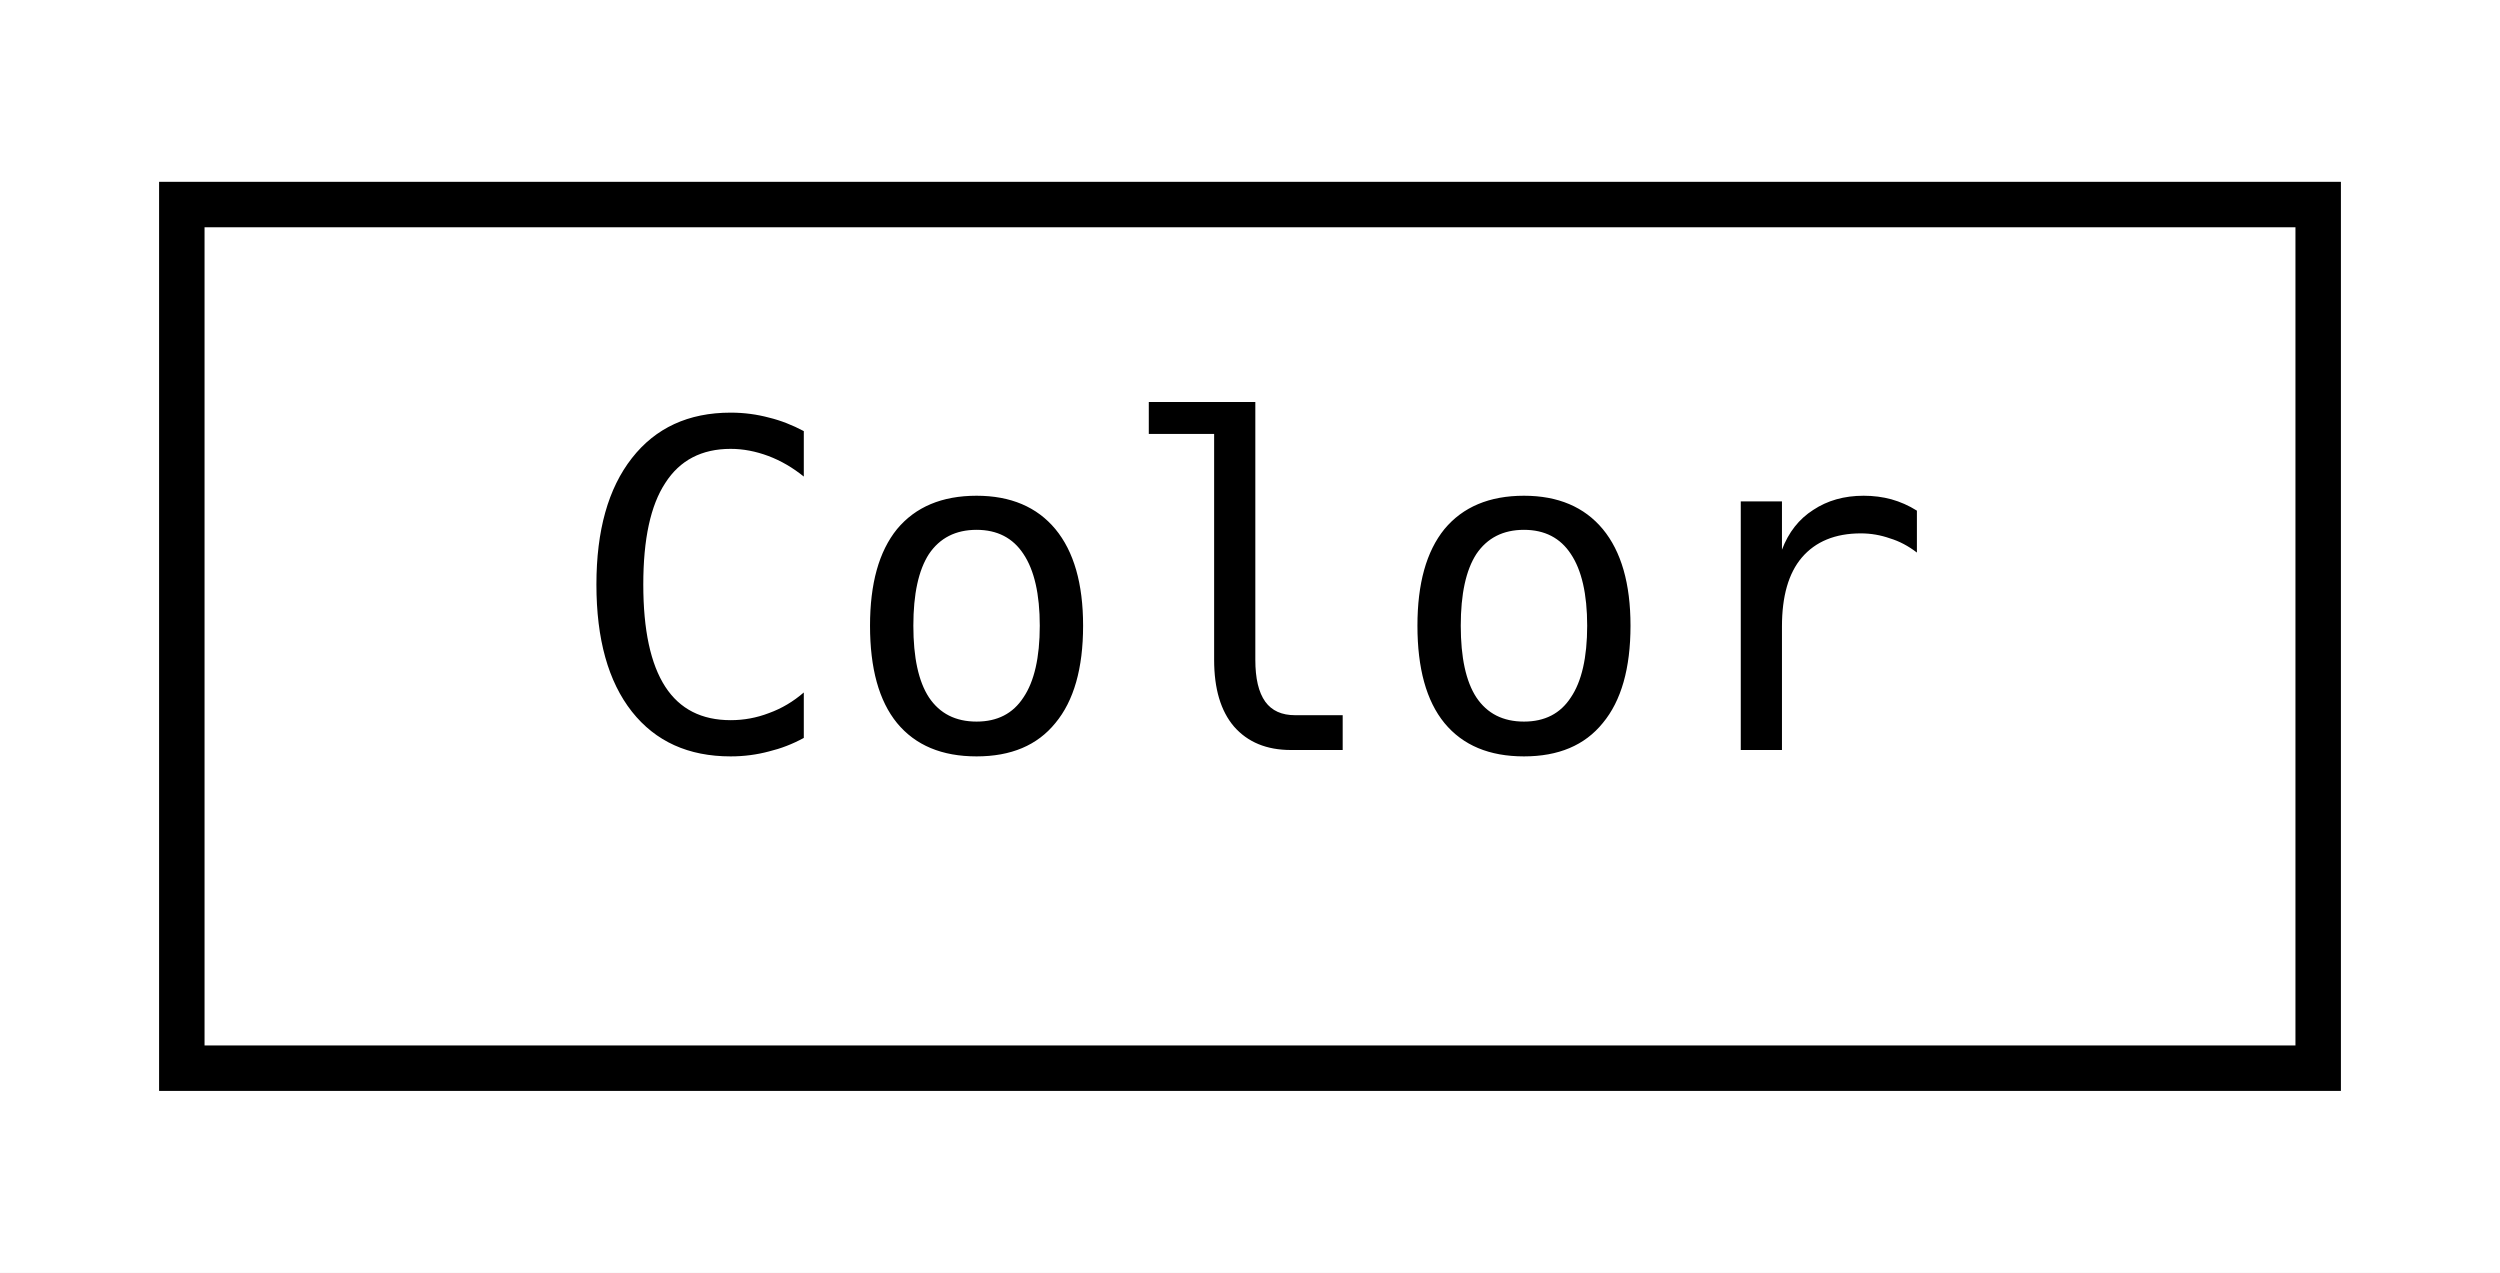
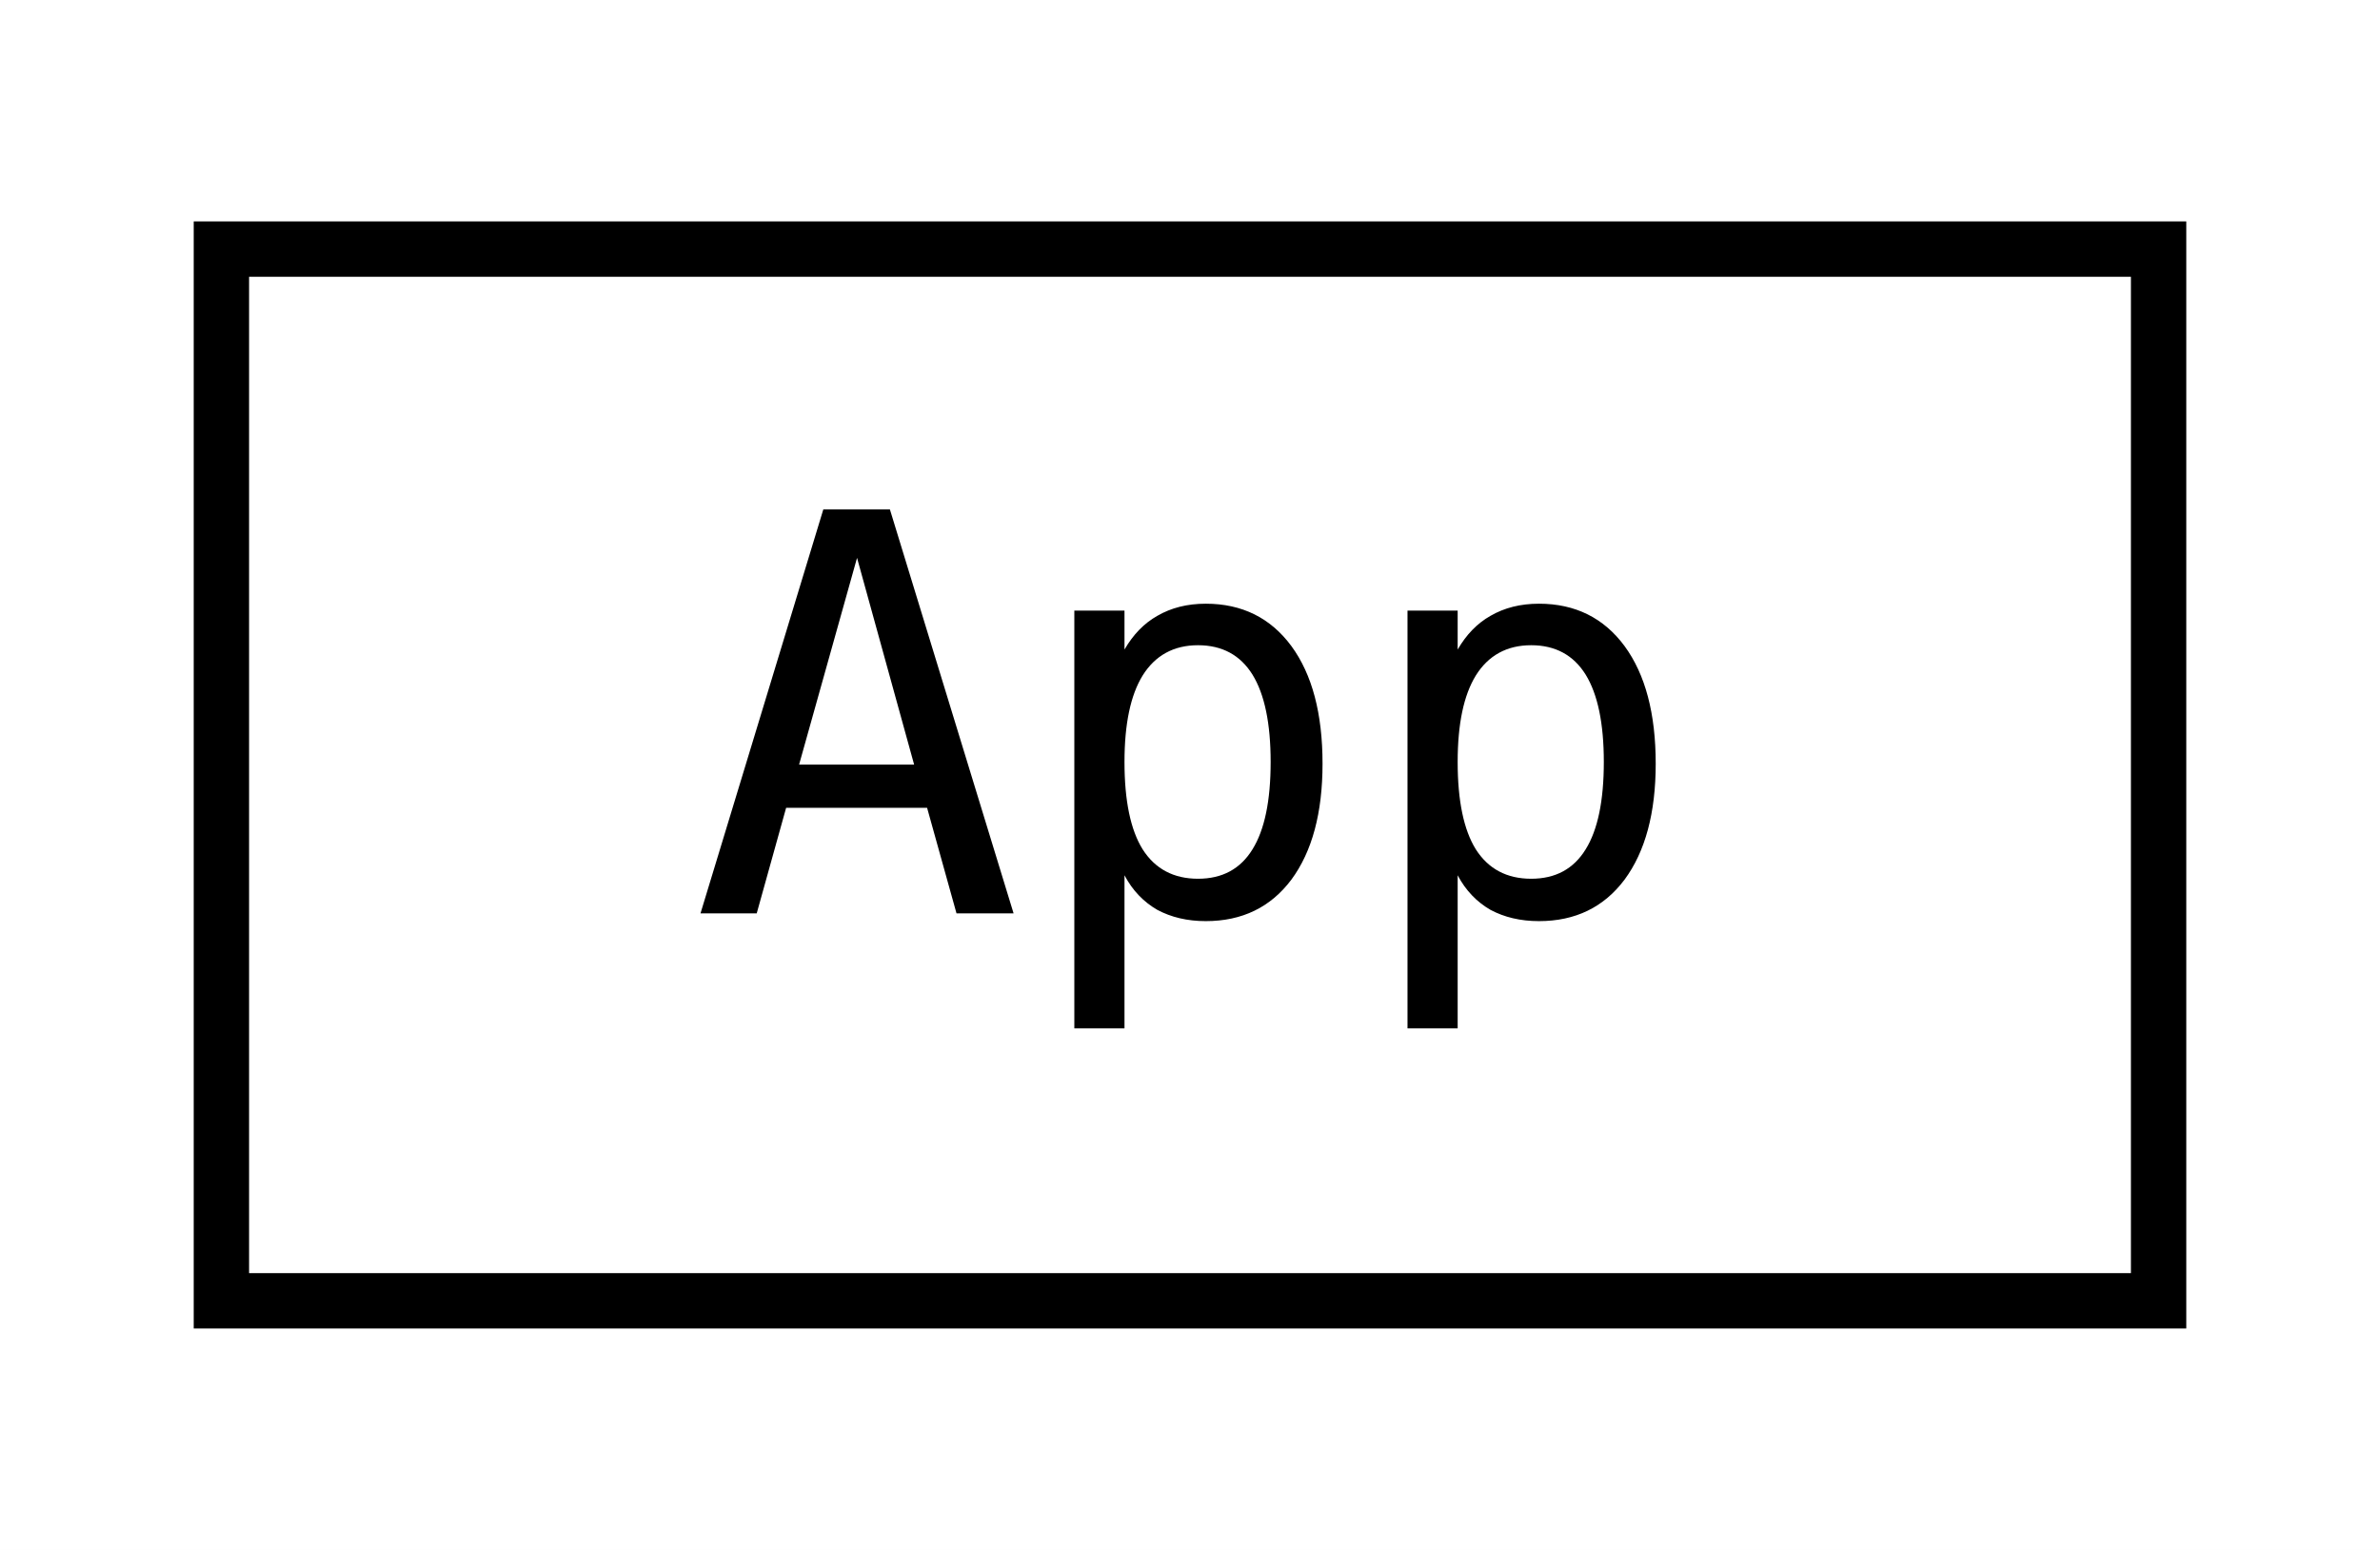
- <svg xmlns="http://www.w3.org/2000/svg" xmlns:xlink="http://www.w3.org/1999/xlink" width="55pt" height="28pt" viewBox="0.00 0.00 55.00 28.00">
+ <svg xmlns="http://www.w3.org/2000/svg" xmlns:xlink="http://www.w3.org/1999/xlink" width="43pt" height="28pt" viewBox="0.00 0.00 43.00 28.00">
  <g id="graph0" class="graph" transform="scale(1 1) rotate(0) translate(4 24)">
-     <polygon fill="white" stroke="none" points="-4,4 -4,-24 51,-24 51,4 -4,4" />
+     <polygon fill="white" stroke="none" points="-4,4 -4,-24 39,-24 39,4 -4,4" />
    <g id="node1" class="node">
      <g id="a_node1">
-         <a xlink:href="classjngl_1_1Color.html" target="_top" xlink:title="Object representing a RGB color. ">
-           <polygon fill="white" stroke="black" points="0,-0.5 0,-19.5 47,-19.5 47,-0.5 0,-0.5" />
-           <text text-anchor="middle" x="23.5" y="-7.5" font-family="'Consolas',monospace" font-size="10.00">Color</text>
+         <a xlink:href="classjngl_1_1App.html" target="_top" xlink:title="There can only be one instance of this class which should be created before the window is shown...">
+           <polygon fill="white" stroke="black" points="0,-0.5 0,-19.5 35,-19.5 35,-0.5 0,-0.5" />
+           <text text-anchor="middle" x="17.5" y="-7.5" font-family="'Consolas',monospace" font-size="10.00">App</text>
        </a>
      </g>
    </g>
  </g>
</svg>
